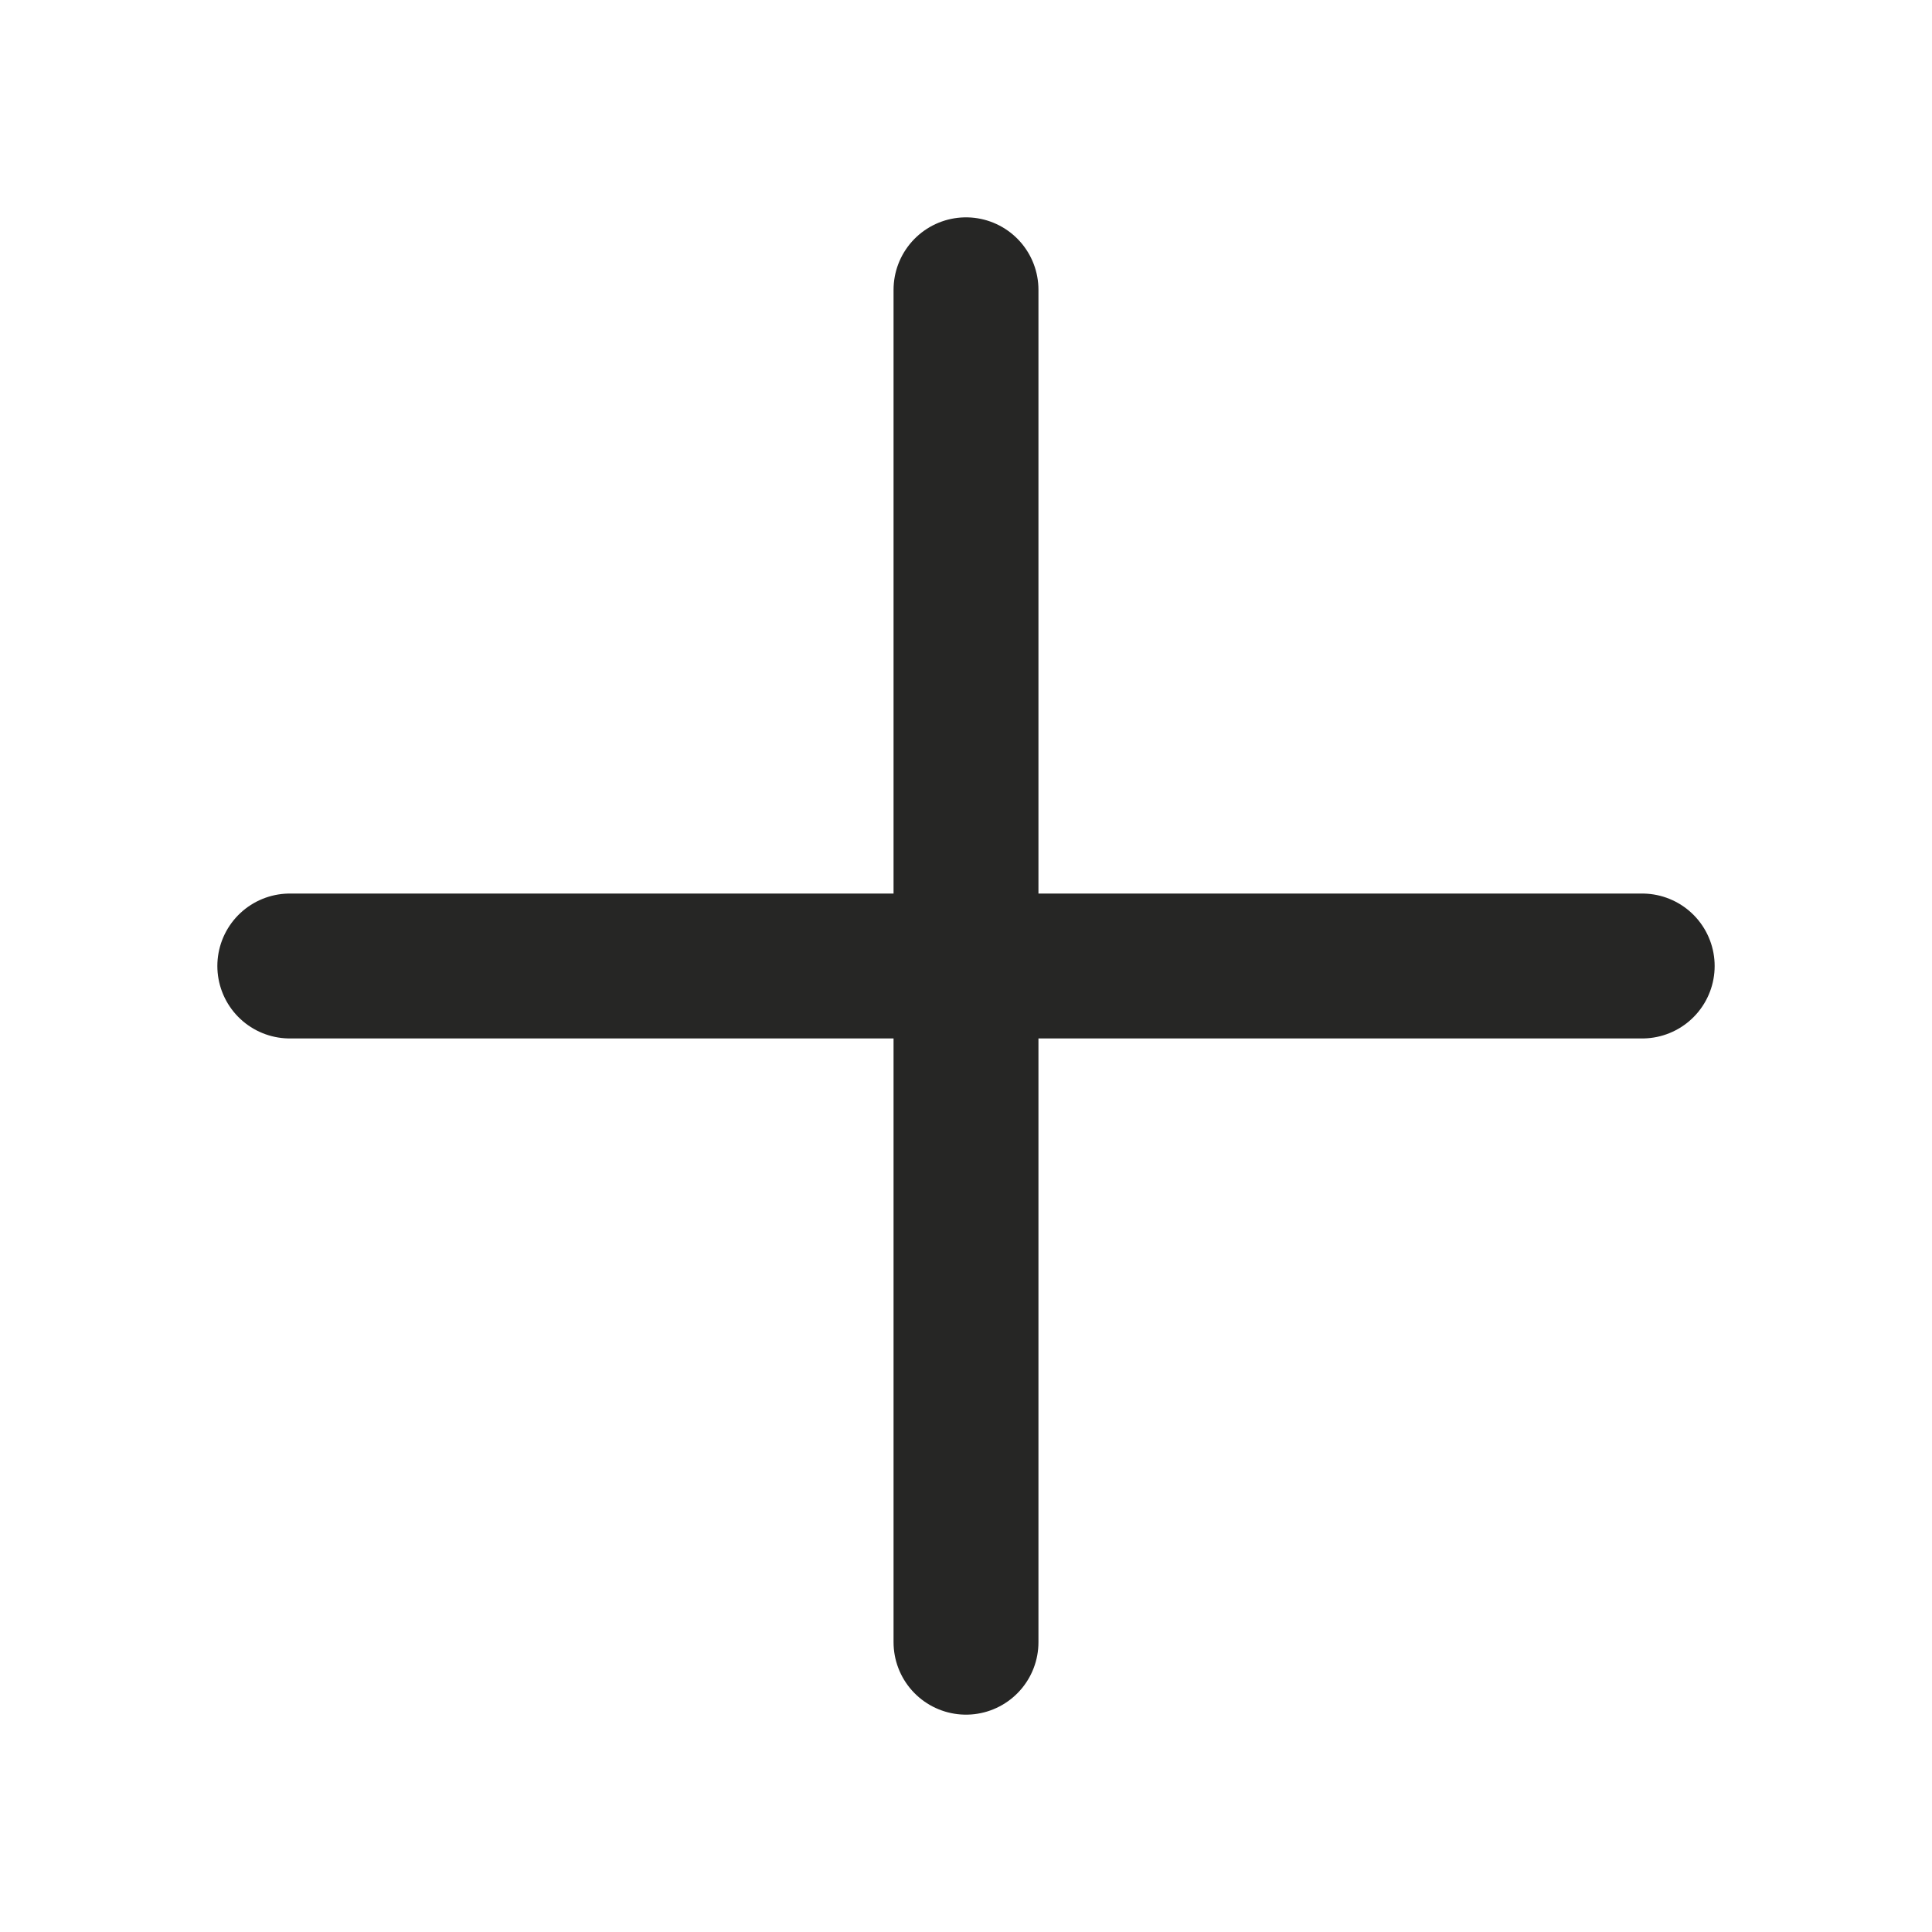
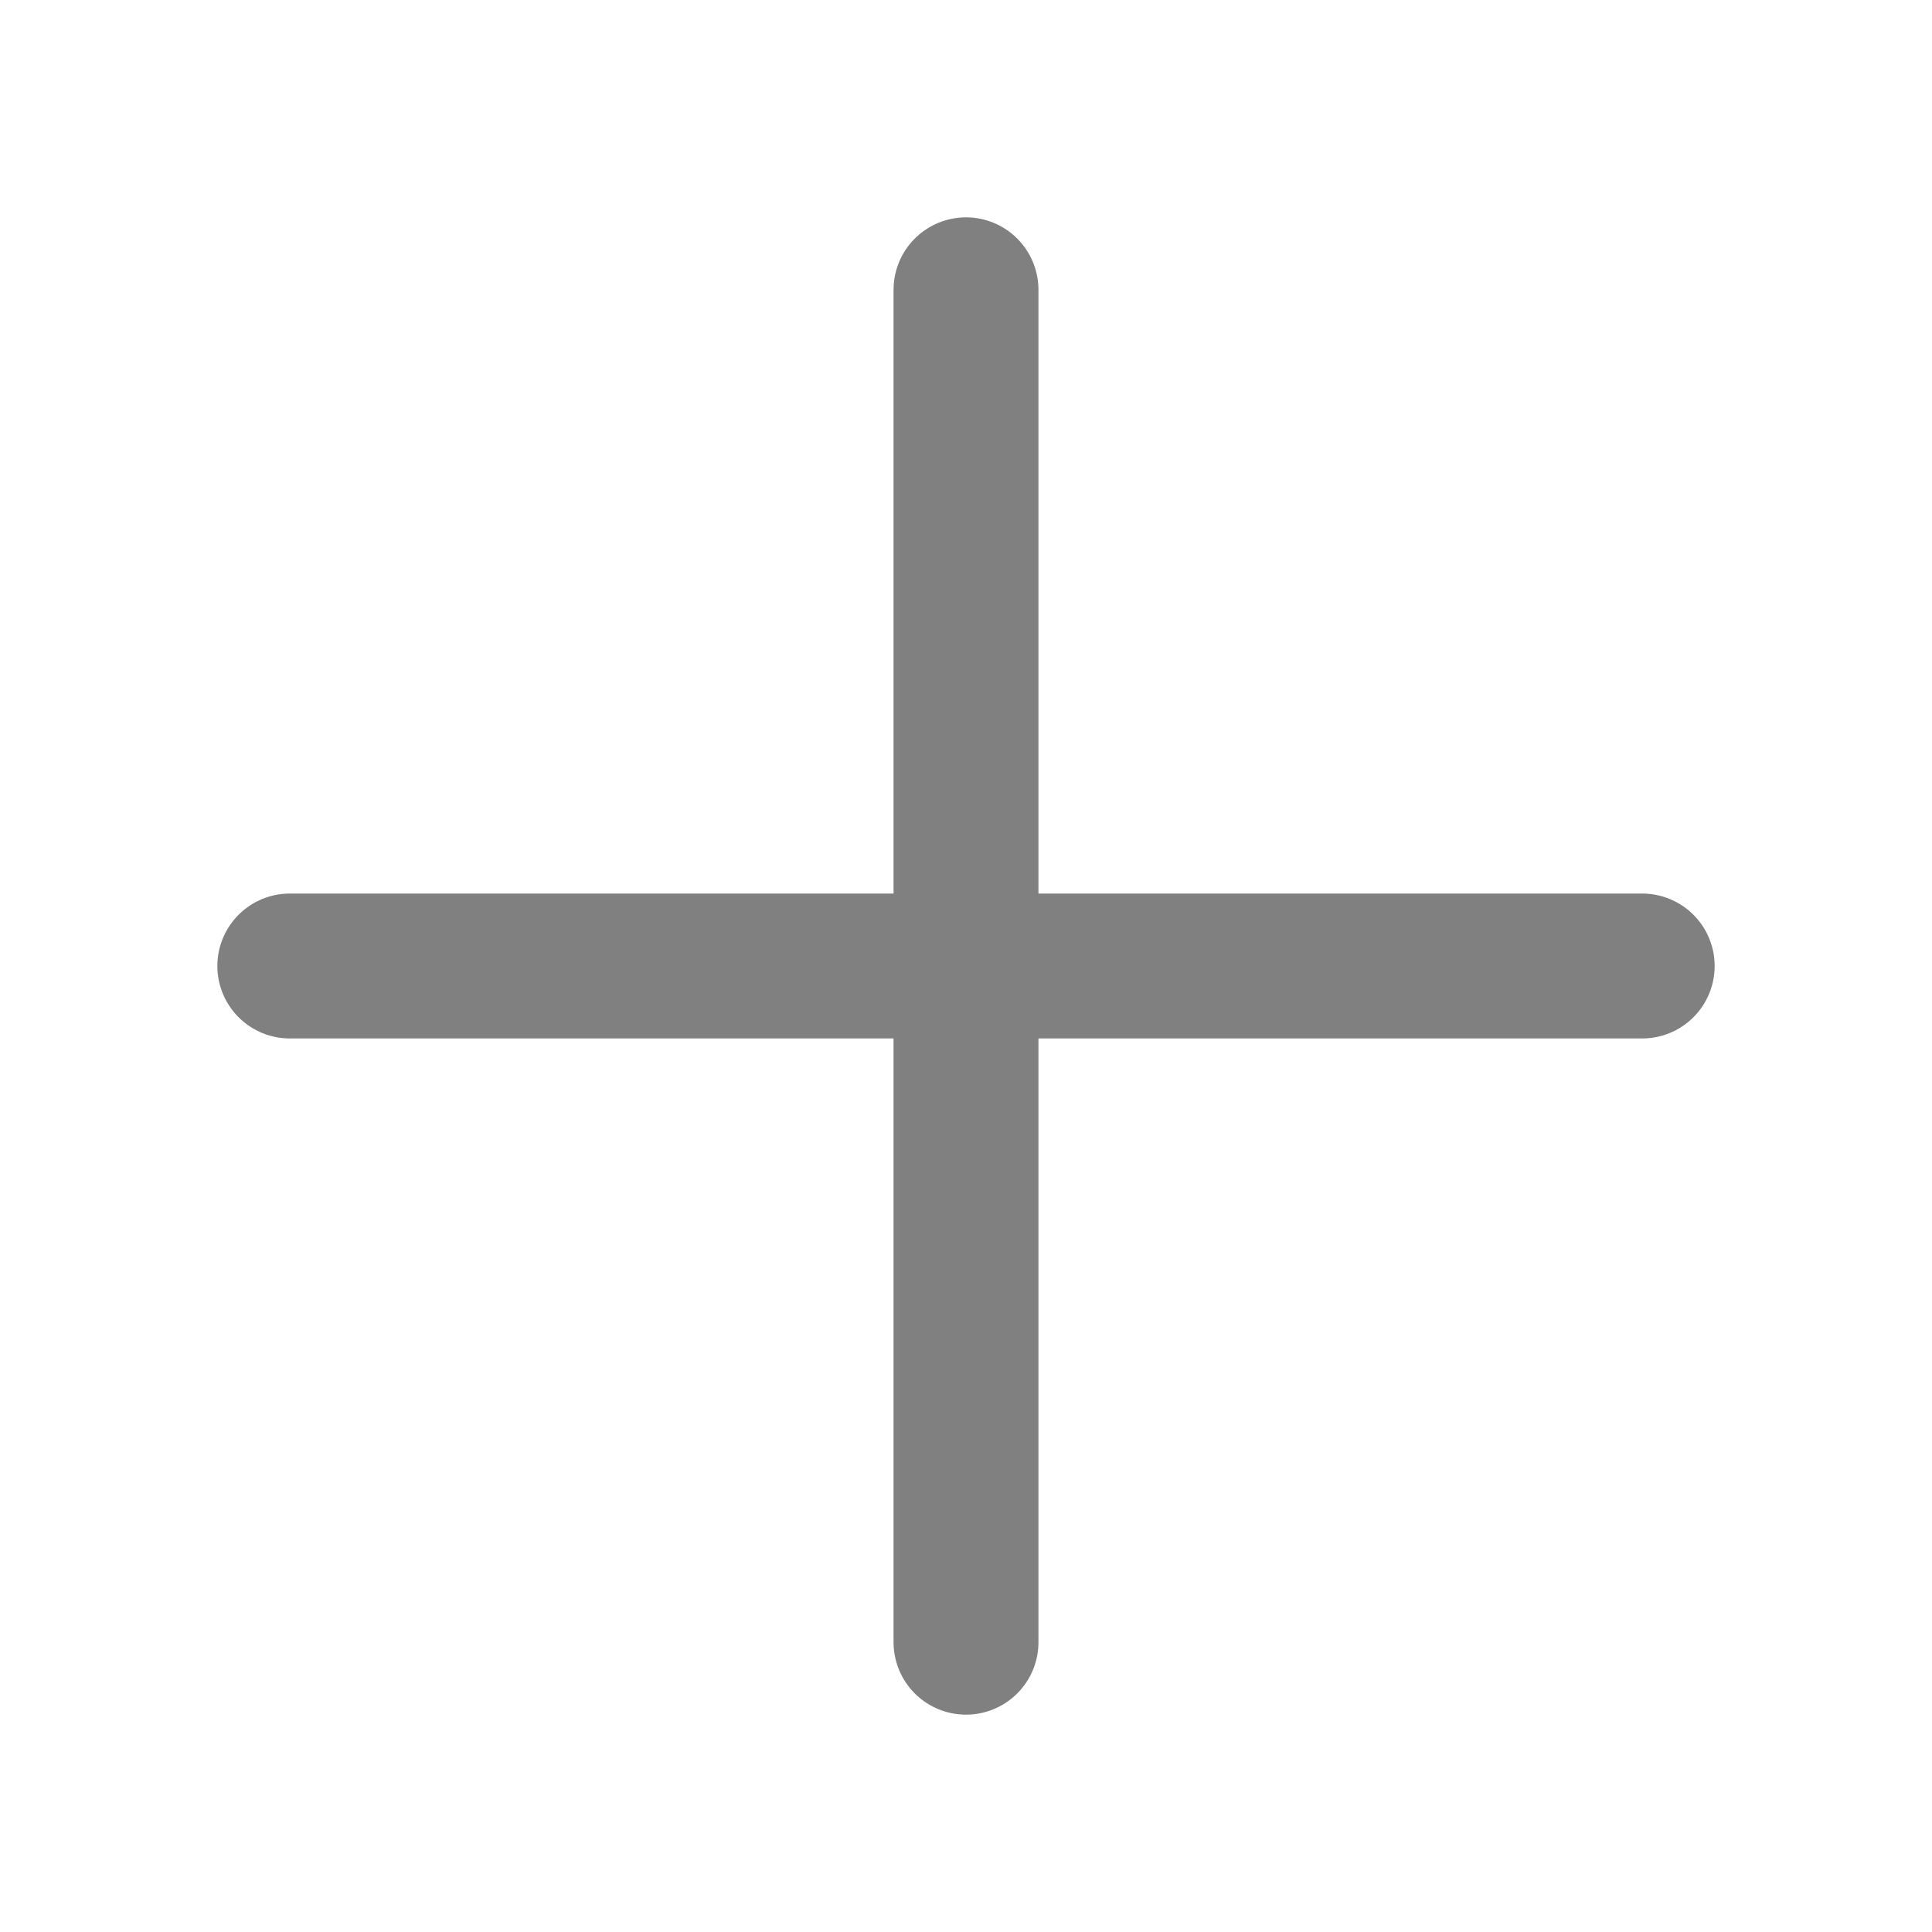
<svg xmlns="http://www.w3.org/2000/svg" width="20" height="20" viewBox="0 0 20 20" fill="none">
-   <path d="M5.838 10C5.838 9.655 6.118 9.375 6.463 9.375H9.373V6.465C9.373 6.12 9.653 5.84 9.998 5.84C10.344 5.84 10.623 6.12 10.623 6.465V9.375H13.534C13.879 9.375 14.159 9.655 14.159 10C14.159 10.346 13.879 10.625 13.534 10.625H10.623V13.536C10.623 13.881 10.344 14.161 9.998 14.161C9.653 14.161 9.373 13.881 9.373 13.536V10.625H6.463C6.118 10.625 5.838 10.346 5.838 10Z" fill="#262625" />
-   <path d="M10 3V17" stroke="#262625" stroke-width="1.5" stroke-linecap="round" stroke-linejoin="round" />
-   <path d="M17 10L3 10" stroke="#262625" stroke-width="1.5" stroke-linecap="round" stroke-linejoin="round" />
+   <path d="M5.838 10C5.838 9.655 6.118 9.375 6.463 9.375H9.373V6.465C9.373 6.12 9.653 5.84 9.998 5.84C10.344 5.84 10.623 6.12 10.623 6.465V9.375H13.534C13.879 9.375 14.159 9.655 14.159 10C14.159 10.346 13.879 10.625 13.534 10.625H10.623V13.536C10.623 13.881 10.344 14.161 9.998 14.161C9.653 14.161 9.373 13.881 9.373 13.536V10.625H6.463C6.118 10.625 5.838 10.346 5.838 10Z" fill="gray" />
+   <path d="M10 3V17" stroke="gray" stroke-width="1.5" stroke-linecap="round" stroke-linejoin="round" />
+   <path d="M17 10L3 10" stroke="gray" stroke-width="1.5" stroke-linecap="round" stroke-linejoin="round" />
</svg>
